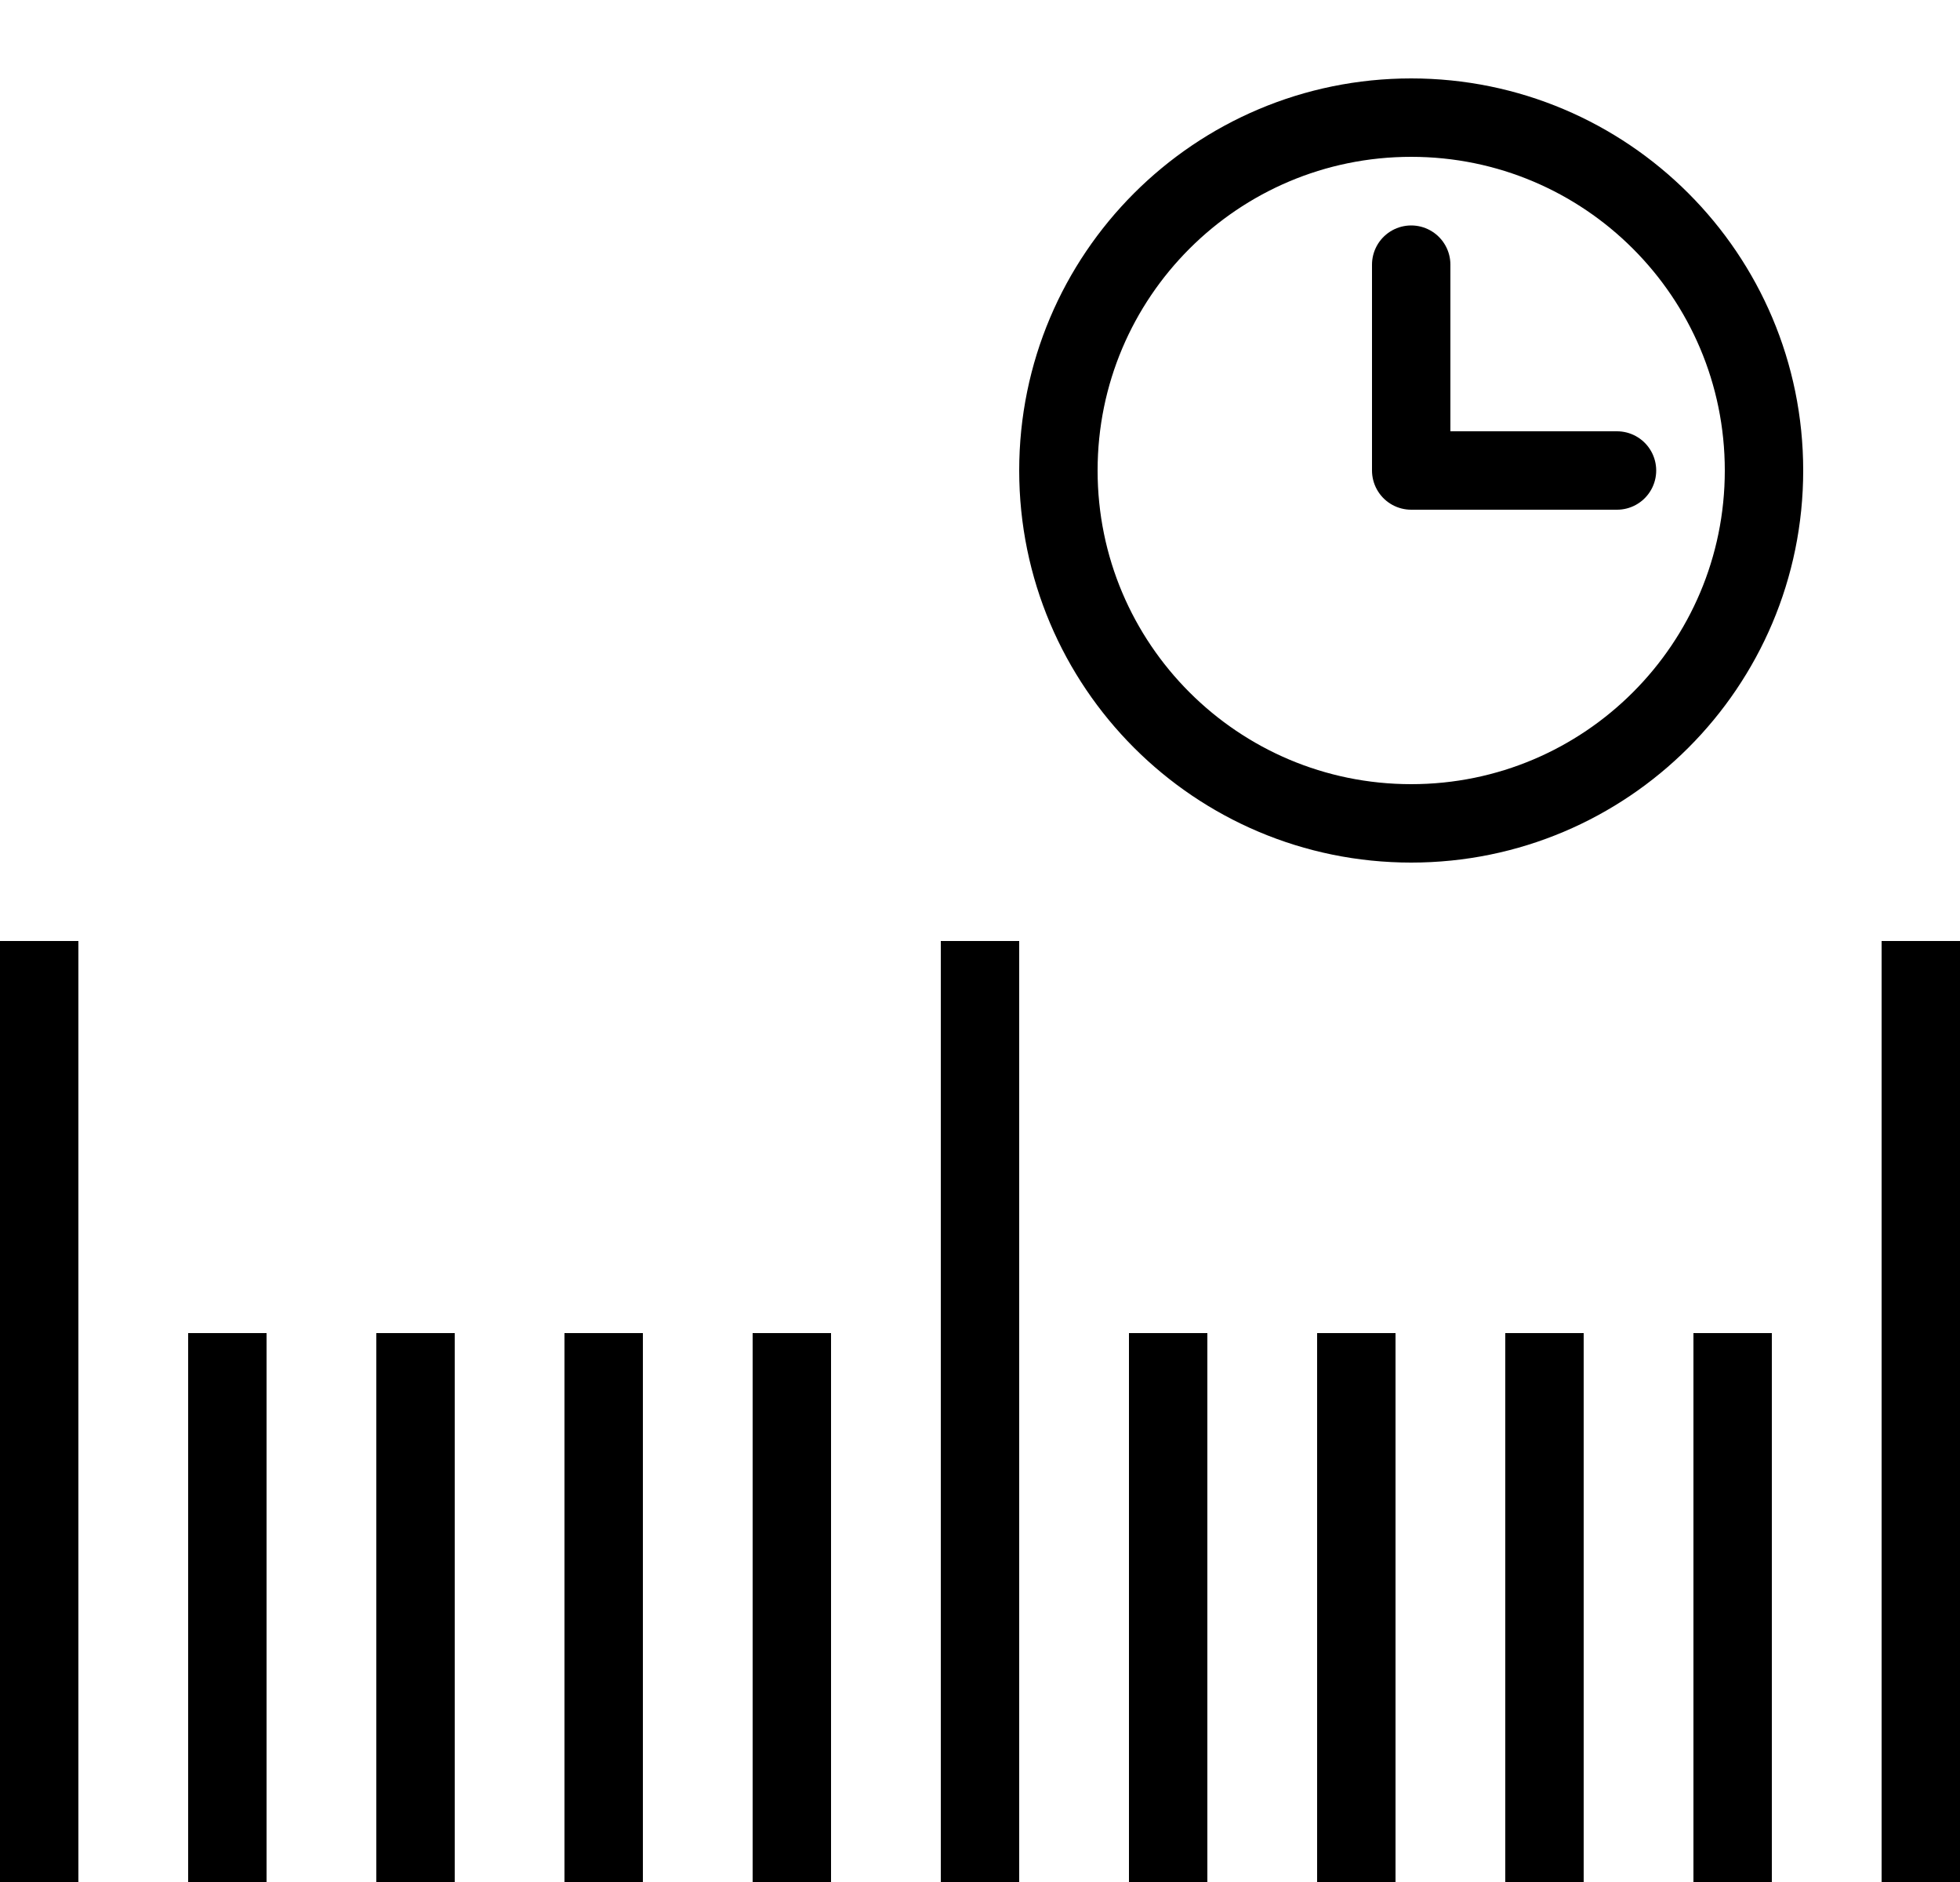
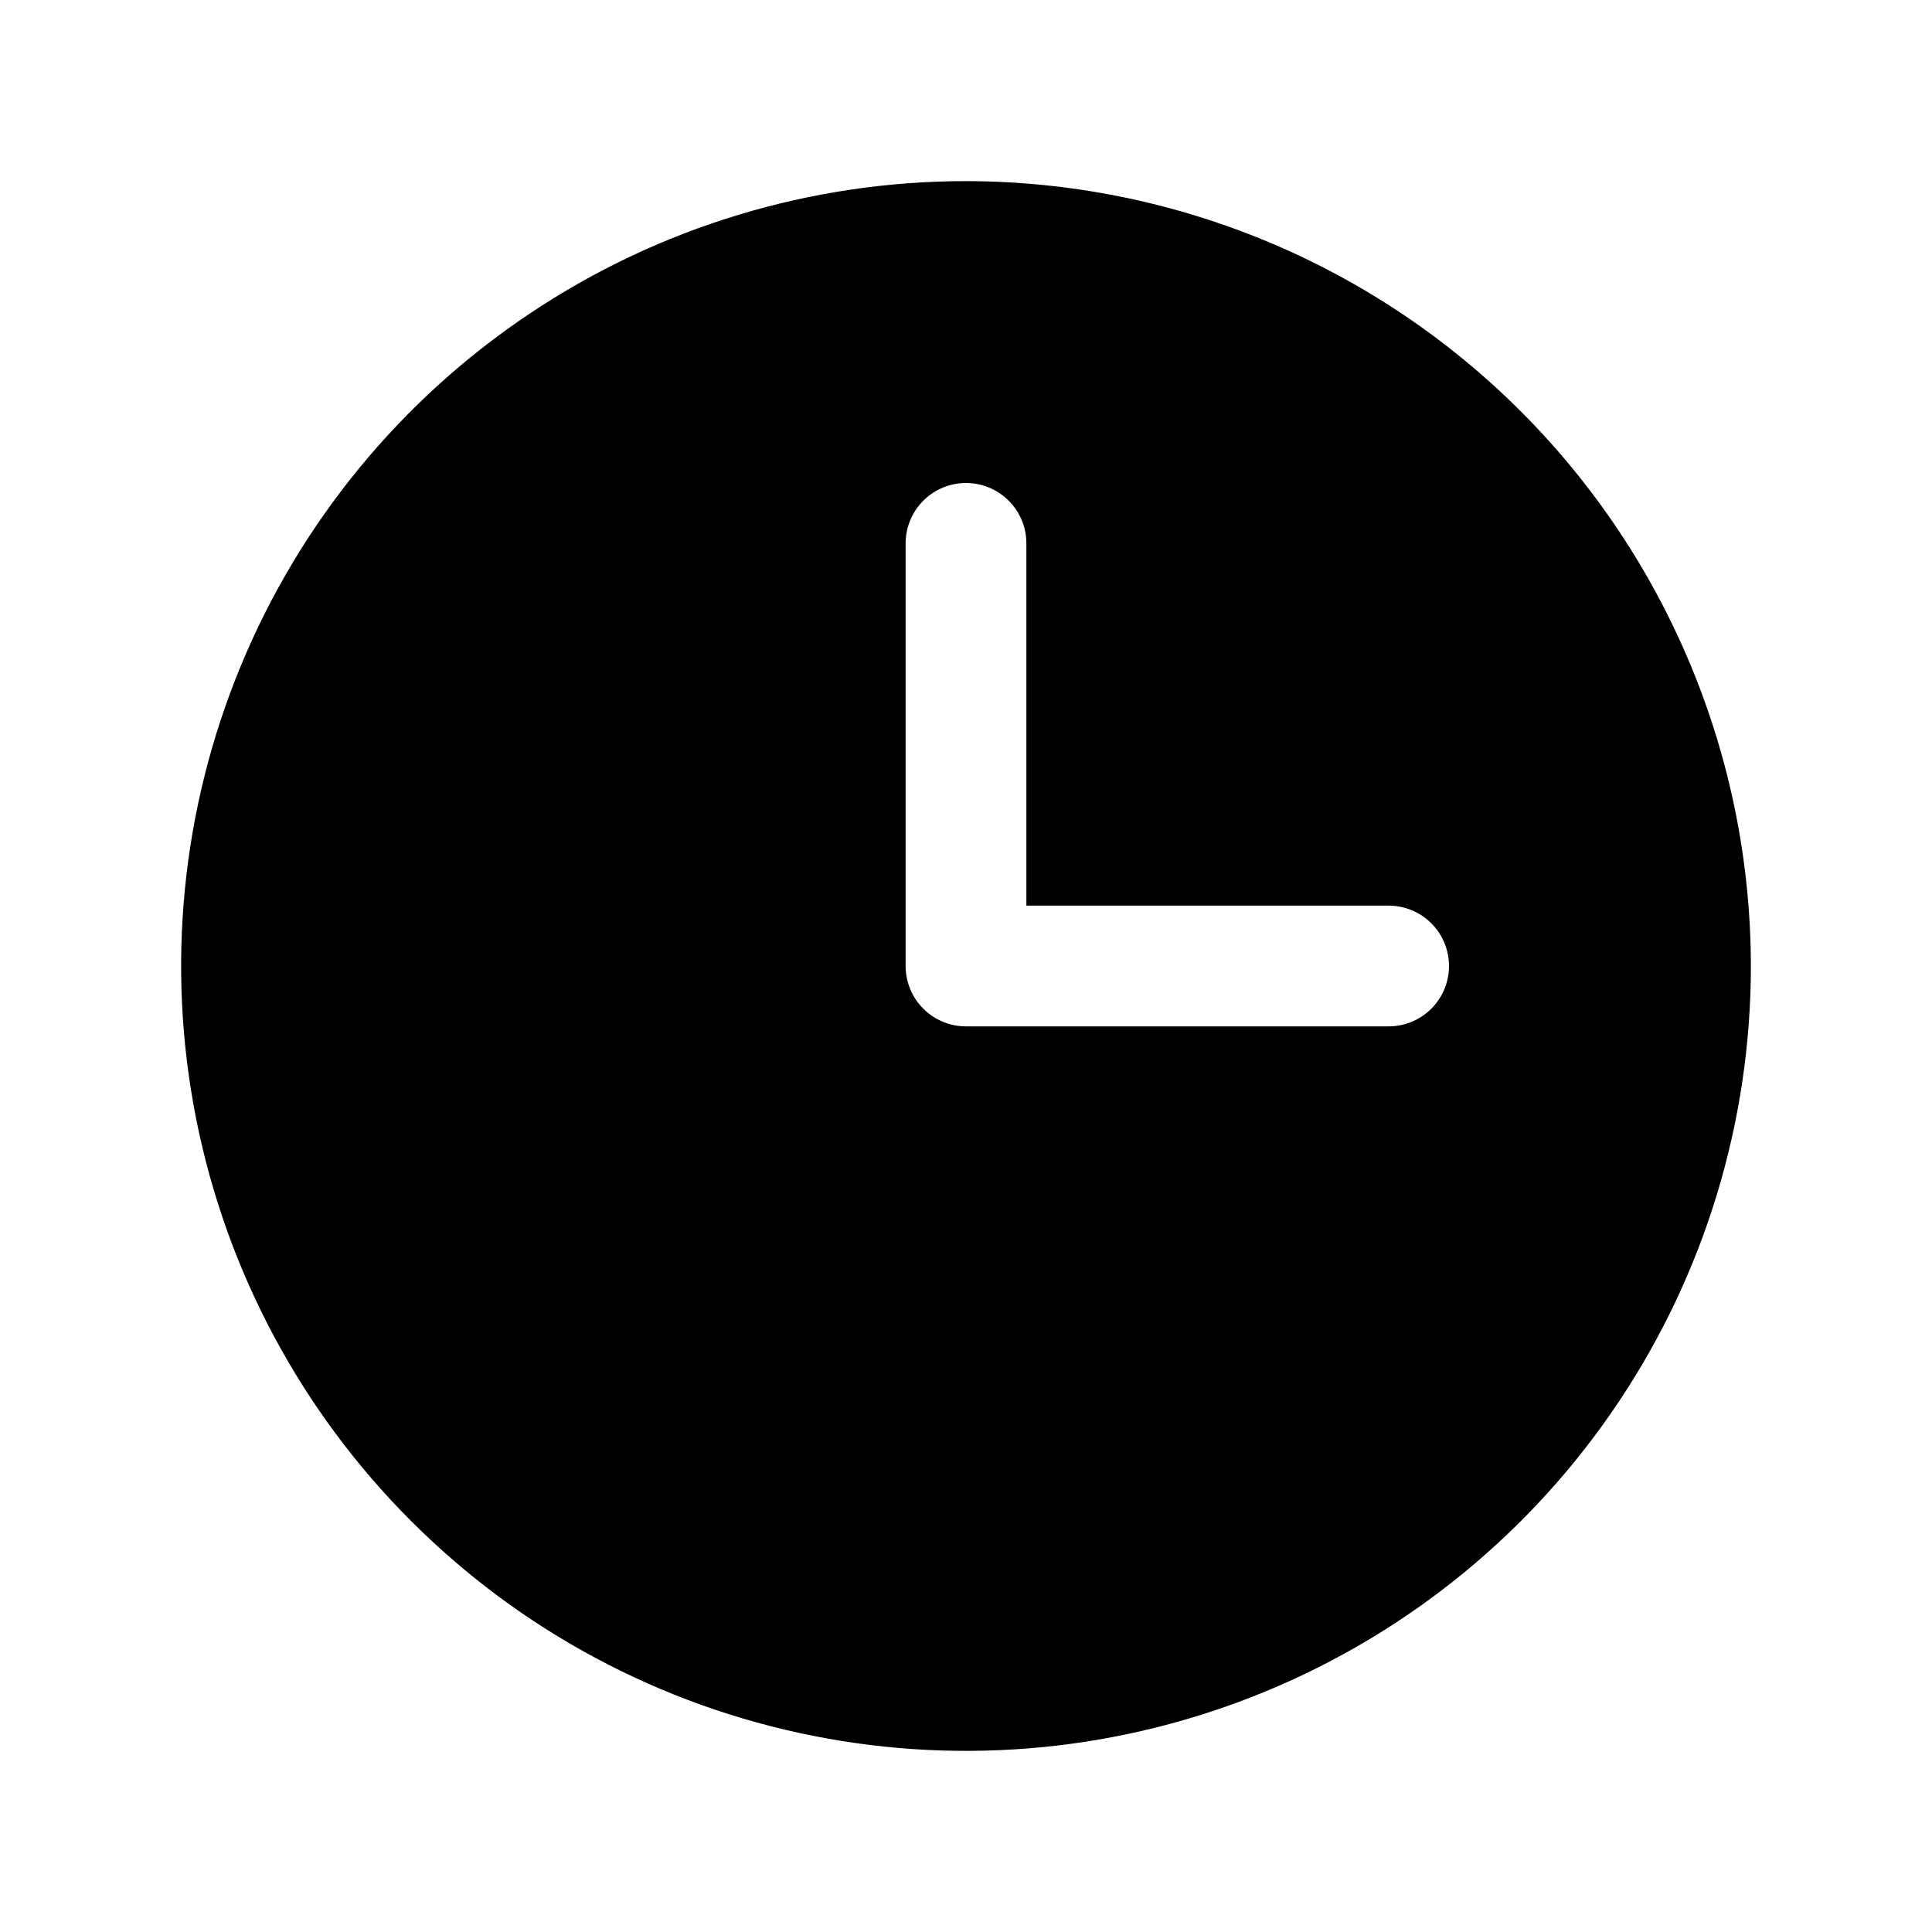
- <svg xmlns="http://www.w3.org/2000/svg" width="25" height="24" viewBox="0 0 25 24" fill="none">
-   <line x1="0.5" y1="12" x2="0.5" y2="24" stroke="currentColor" />
-   <line x1="2.9" y1="17" x2="2.9" y2="24" stroke="currentColor" />
-   <line x1="5.3" y1="17" x2="5.3" y2="24" stroke="currentColor" />
-   <line x1="7.7" y1="17" x2="7.7" y2="24" stroke="currentColor" />
-   <line x1="10.1" y1="17" x2="10.1" y2="24" stroke="currentColor" />
-   <line x1="12.5" y1="12" x2="12.5" y2="24" stroke="currentColor" />
-   <line x1="14.9" y1="17" x2="14.9" y2="24" stroke="currentColor" />
-   <line x1="17.3" y1="17" x2="17.3" y2="24" stroke="currentColor" />
-   <line x1="19.7" y1="17" x2="19.7" y2="24" stroke="currentColor" />
-   <line x1="22.1" y1="17" x2="22.1" y2="24" stroke="currentColor" />
-   <line x1="24.5" y1="12" x2="24.5" y2="24" stroke="currentColor" />
-   <path d="M18 10.5C20.485 10.5 22.5 8.485 22.5 6C22.5 3.515 20.485 1.5 18 1.5C15.515 1.5 13.5 3.515 13.5 6C13.5 8.485 15.515 10.5 18 10.5Z" stroke="currentColor" stroke-miterlimit="10" />
-   <path d="M18 3.375V6H20.625" stroke="currentColor" stroke-linecap="round" stroke-linejoin="round" />
+ <svg xmlns="http://www.w3.org/2000/svg" width="32" height="32" viewBox="0 0 32 32" fill="none">
+   <path fill-rule="evenodd" clip-rule="evenodd" d="M16 3C13.429 3 10.915 3.762 8.778 5.191C6.64 6.619 4.973 8.65 3.99 11.025C3.006 13.401 2.748 16.014 3.25 18.536C3.751 21.058 4.99 23.374 6.808 25.192C8.626 27.011 10.942 28.249 13.464 28.75C15.986 29.252 18.599 28.994 20.975 28.01C23.35 27.026 25.381 25.36 26.809 23.222C28.238 21.085 29 18.571 29 16C28.996 12.553 27.625 9.249 25.188 6.812C22.751 4.374 19.447 3.004 16 3ZM23 17H16C15.735 17 15.48 16.895 15.293 16.707C15.105 16.52 15 16.265 15 16V9C15 8.735 15.105 8.48 15.293 8.293C15.48 8.105 15.735 8 16 8C16.265 8 16.52 8.105 16.707 8.293C16.895 8.48 17 8.735 17 9V15H23C23.265 15 23.52 15.105 23.707 15.293C23.895 15.48 24 15.735 24 16C24 16.265 23.895 16.52 23.707 16.707C23.52 16.895 23.265 17 23 17Z" fill="currentColor" />
</svg>
